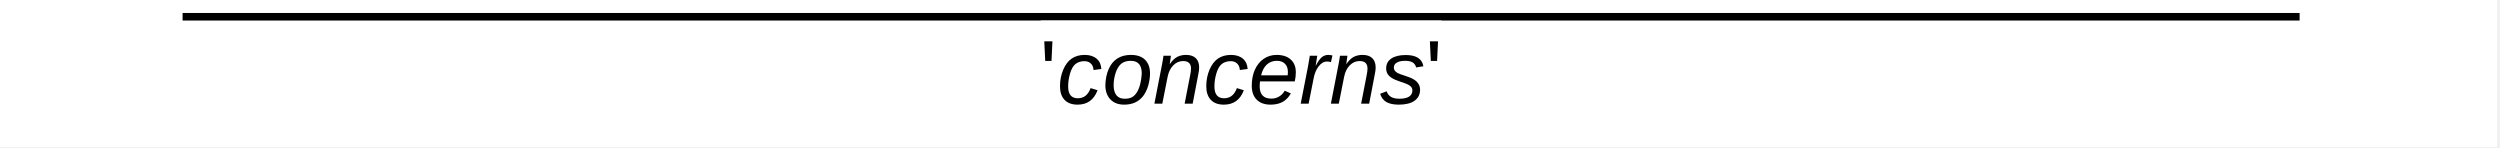
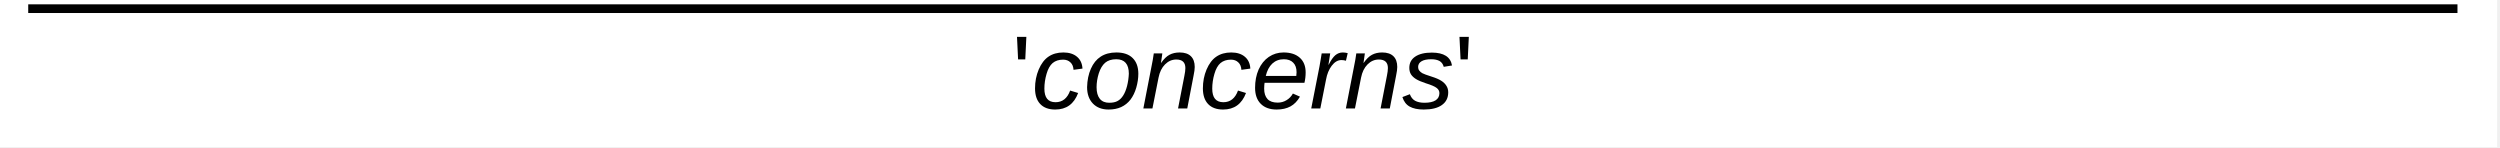
<svg xmlns="http://www.w3.org/2000/svg" version="1.1" id="svg1" width="272" height="16" viewBox="0 0 272 16">
  <defs id="defs1">
    <clipPath clipPathUnits="userSpaceOnUse" id="clipPath2">
      <path d="M 0,0 H 849.023 V 50.977 H 0 Z" transform="scale(0.32)" clip-rule="evenodd" id="path2" />
    </clipPath>
    <clipPath clipPathUnits="userSpaceOnUse" id="clipPath4">
-       <path d="M 56.25,0 H 790.625 V 50 H 56.25 Z" transform="matrix(0.3890056,0,0,0.3890056,95.85,1997.784)" clip-rule="evenodd" id="path4" />
+       <path d="m 3.125,0 h 843.75 V 50.977 H 3.125 Z" transform="matrix(0.3390068,0,0,0.3390068,116.7466,1999)" clip-rule="evenodd" id="path4" />
    </clipPath>
    <clipPath clipPathUnits="userSpaceOnUse" id="clipPath6">
-       <path d="M 56.25,0 H 790.625 V 50 H 56.25 Z" transform="matrix(0.3890056,0,0,0.3890056,96.34999,1998.284)" clip-rule="evenodd" id="path6" />
+       <path d="m 3.125,0 h 843.75 V 50.977 H 3.125 Z" transform="matrix(0.3390068,0,0,0.3390068,117.2466,1999.5)" clip-rule="evenodd" id="path6" />
    </clipPath>
    <clipPath clipPathUnits="userSpaceOnUse" id="clipPath7">
-       <path d="M 56.25,0 H 790.625 V 50 H 56.25 Z" transform="matrix(0.3890056,0,0,0.3890056,-137.5094,-13.71563)" clip-rule="evenodd" id="path7" />
+       <path d="m 3.125,0 h 843.75 V 50.977 H 3.125 Z" transform="matrix(0.3390068,0,0,0.3390068,-116.6128,-12.50014)" clip-rule="evenodd" id="path7" />
    </clipPath>
    <clipPath clipPathUnits="userSpaceOnUse" id="clipPath8">
-       <path d="M 56.25,0 H 790.625 V 50 H 56.25 Z" transform="matrix(0.3890056,0,0,0.3890056,-139.8063,-13.71563)" clip-rule="evenodd" id="path8" />
+       <path d="m 3.125,0 h 843.75 V 50.977 H 3.125 Z" transform="matrix(0.3390068,0,0,0.3390068,-118.9097,-12.50014)" clip-rule="evenodd" id="path8" />
    </clipPath>
    <clipPath clipPathUnits="userSpaceOnUse" id="clipPath9">
-       <path d="M 56.25,0 H 790.625 V 50 H 56.25 Z" transform="matrix(0.3890056,0,0,0.3890056,-182.5094,-13.71563)" clip-rule="evenodd" id="path9" />
+       <path d="m 3.125,0 h 843.75 V 50.977 H 3.125 Z" transform="matrix(0.3390068,0,0,0.3390068,-161.6128,-12.50014)" clip-rule="evenodd" id="path9" />
    </clipPath>
    <clipPath clipPathUnits="userSpaceOnUse" id="clipPath10">
-       <path d="M 56.25,0 H 790.625 V 50 H 56.25 Z" transform="matrix(0.3890056,0,0,0.3890056,-188.5094,-13.71563)" clip-rule="evenodd" id="path10" />
+       <path d="m 3.125,0 h 843.75 V 50.977 H 3.125 Z" transform="matrix(0.3390068,0,0,0.3390068,-167.6128,-12.50014)" clip-rule="evenodd" id="path10" />
    </clipPath>
  </defs>
  <g id="g1">
    <path id="path1" d="M 0,0 H 272 V 16 H 0 Z" style="fill:#ffffff;fill-opacity:1;fill-rule:nonzero;stroke:none" clip-path="url(#clipPath2)" />
-     <path id="path3" d="M 120,2000 H 400" style="fill:none;stroke:#000000;stroke-width:1;stroke-linecap:butt;stroke-linejoin:miter;stroke-miterlimit:10;stroke-dasharray:none;stroke-opacity:1" transform="matrix(0.8226103,0,0,0.8226103,-78.84719,-1643.398)" clip-path="url(#clipPath4)" />
-     <path id="path5" d="m 234,2001 h 53 v 14 h -53 z" style="fill:#ffffff;fill-opacity:1;fill-rule:nonzero;stroke:none" transform="matrix(0.8226103,0,0,0.8226103,-79.25849,-1643.809)" clip-path="url(#clipPath6)" />
-     <text id="text6" xml:space="preserve" transform="matrix(0.8226103,0,0,0.8226103,113.1166,11.28262)" clip-path="url(#clipPath7)">
+     <path id="path3" d="M 120,2000 H 400" style="fill:none;stroke:#000000;stroke-width:1;stroke-linecap:butt;stroke-linejoin:miter;stroke-miterlimit:10;stroke-dasharray:none;stroke-opacity:1" transform="matrix(0.9439338,0,0,0.9439338,-110.201,-1886.924)" clip-path="url(#clipPath4)" />
+     <path id="path5" d="m 234,2001 h 53 v 14 h -53 z" style="fill:#ffffff;fill-opacity:1;fill-rule:nonzero;stroke:none" transform="matrix(0.9439338,0,0,0.9439338,-110.673,-1887.396)" clip-path="url(#clipPath6)" />
+     <text id="text6" xml:space="preserve" transform="matrix(0.9439338,0,0,0.9439338,110.0747,11.7993)" clip-path="url(#clipPath7)">
      <tspan id="tspan6" style="font-variant:normal;font-weight:normal;font-size:12px;font-family:Arial;writing-mode:lr-tb;fill:#000000;fill-opacity:1;fill-rule:nonzero;stroke:none" x="0" y="0">'</tspan>
    </text>
-     <text id="text7" xml:space="preserve" transform="matrix(0.8226103,0,0,0.8226103,115.0061,11.28262)" clip-path="url(#clipPath8)">
+     <text id="text7" xml:space="preserve" transform="matrix(0.9439338,0,0,0.9439338,112.2429,11.7993)" clip-path="url(#clipPath8)">
      <tspan id="tspan7" style="font-style:italic;font-variant:normal;font-weight:normal;font-size:12px;font-family:Arial;writing-mode:lr-tb;fill:#000000;fill-opacity:1;fill-rule:nonzero;stroke:none" x="0" y="0">concern</tspan>
    </text>
-     <text id="text8" xml:space="preserve" transform="matrix(0.8226103,0,0,0.8226103,150.1341,11.28262)" clip-path="url(#clipPath9)">
+     <text id="text8" xml:space="preserve" transform="matrix(0.9439338,0,0,0.9439338,152.5518,11.7993)" clip-path="url(#clipPath9)">
      <tspan id="tspan8" style="font-style:italic;font-variant:normal;font-weight:normal;font-size:12px;font-family:Arial;writing-mode:lr-tb;fill:#000000;fill-opacity:1;fill-rule:nonzero;stroke:none" x="0" y="0">s</tspan>
    </text>
-     <text id="text9" xml:space="preserve" transform="matrix(0.8226103,0,0,0.8226103,155.0698,11.28262)" clip-path="url(#clipPath10)">
+     <text id="text9" xml:space="preserve" transform="matrix(0.9439338,0,0,0.9439338,158.2154,11.7993)" clip-path="url(#clipPath10)">
      <tspan id="tspan9" style="font-variant:normal;font-weight:normal;font-size:12px;font-family:Arial;writing-mode:lr-tb;fill:#000000;fill-opacity:1;fill-rule:nonzero;stroke:none" x="0" y="0">'</tspan>
    </text>
  </g>
</svg>
